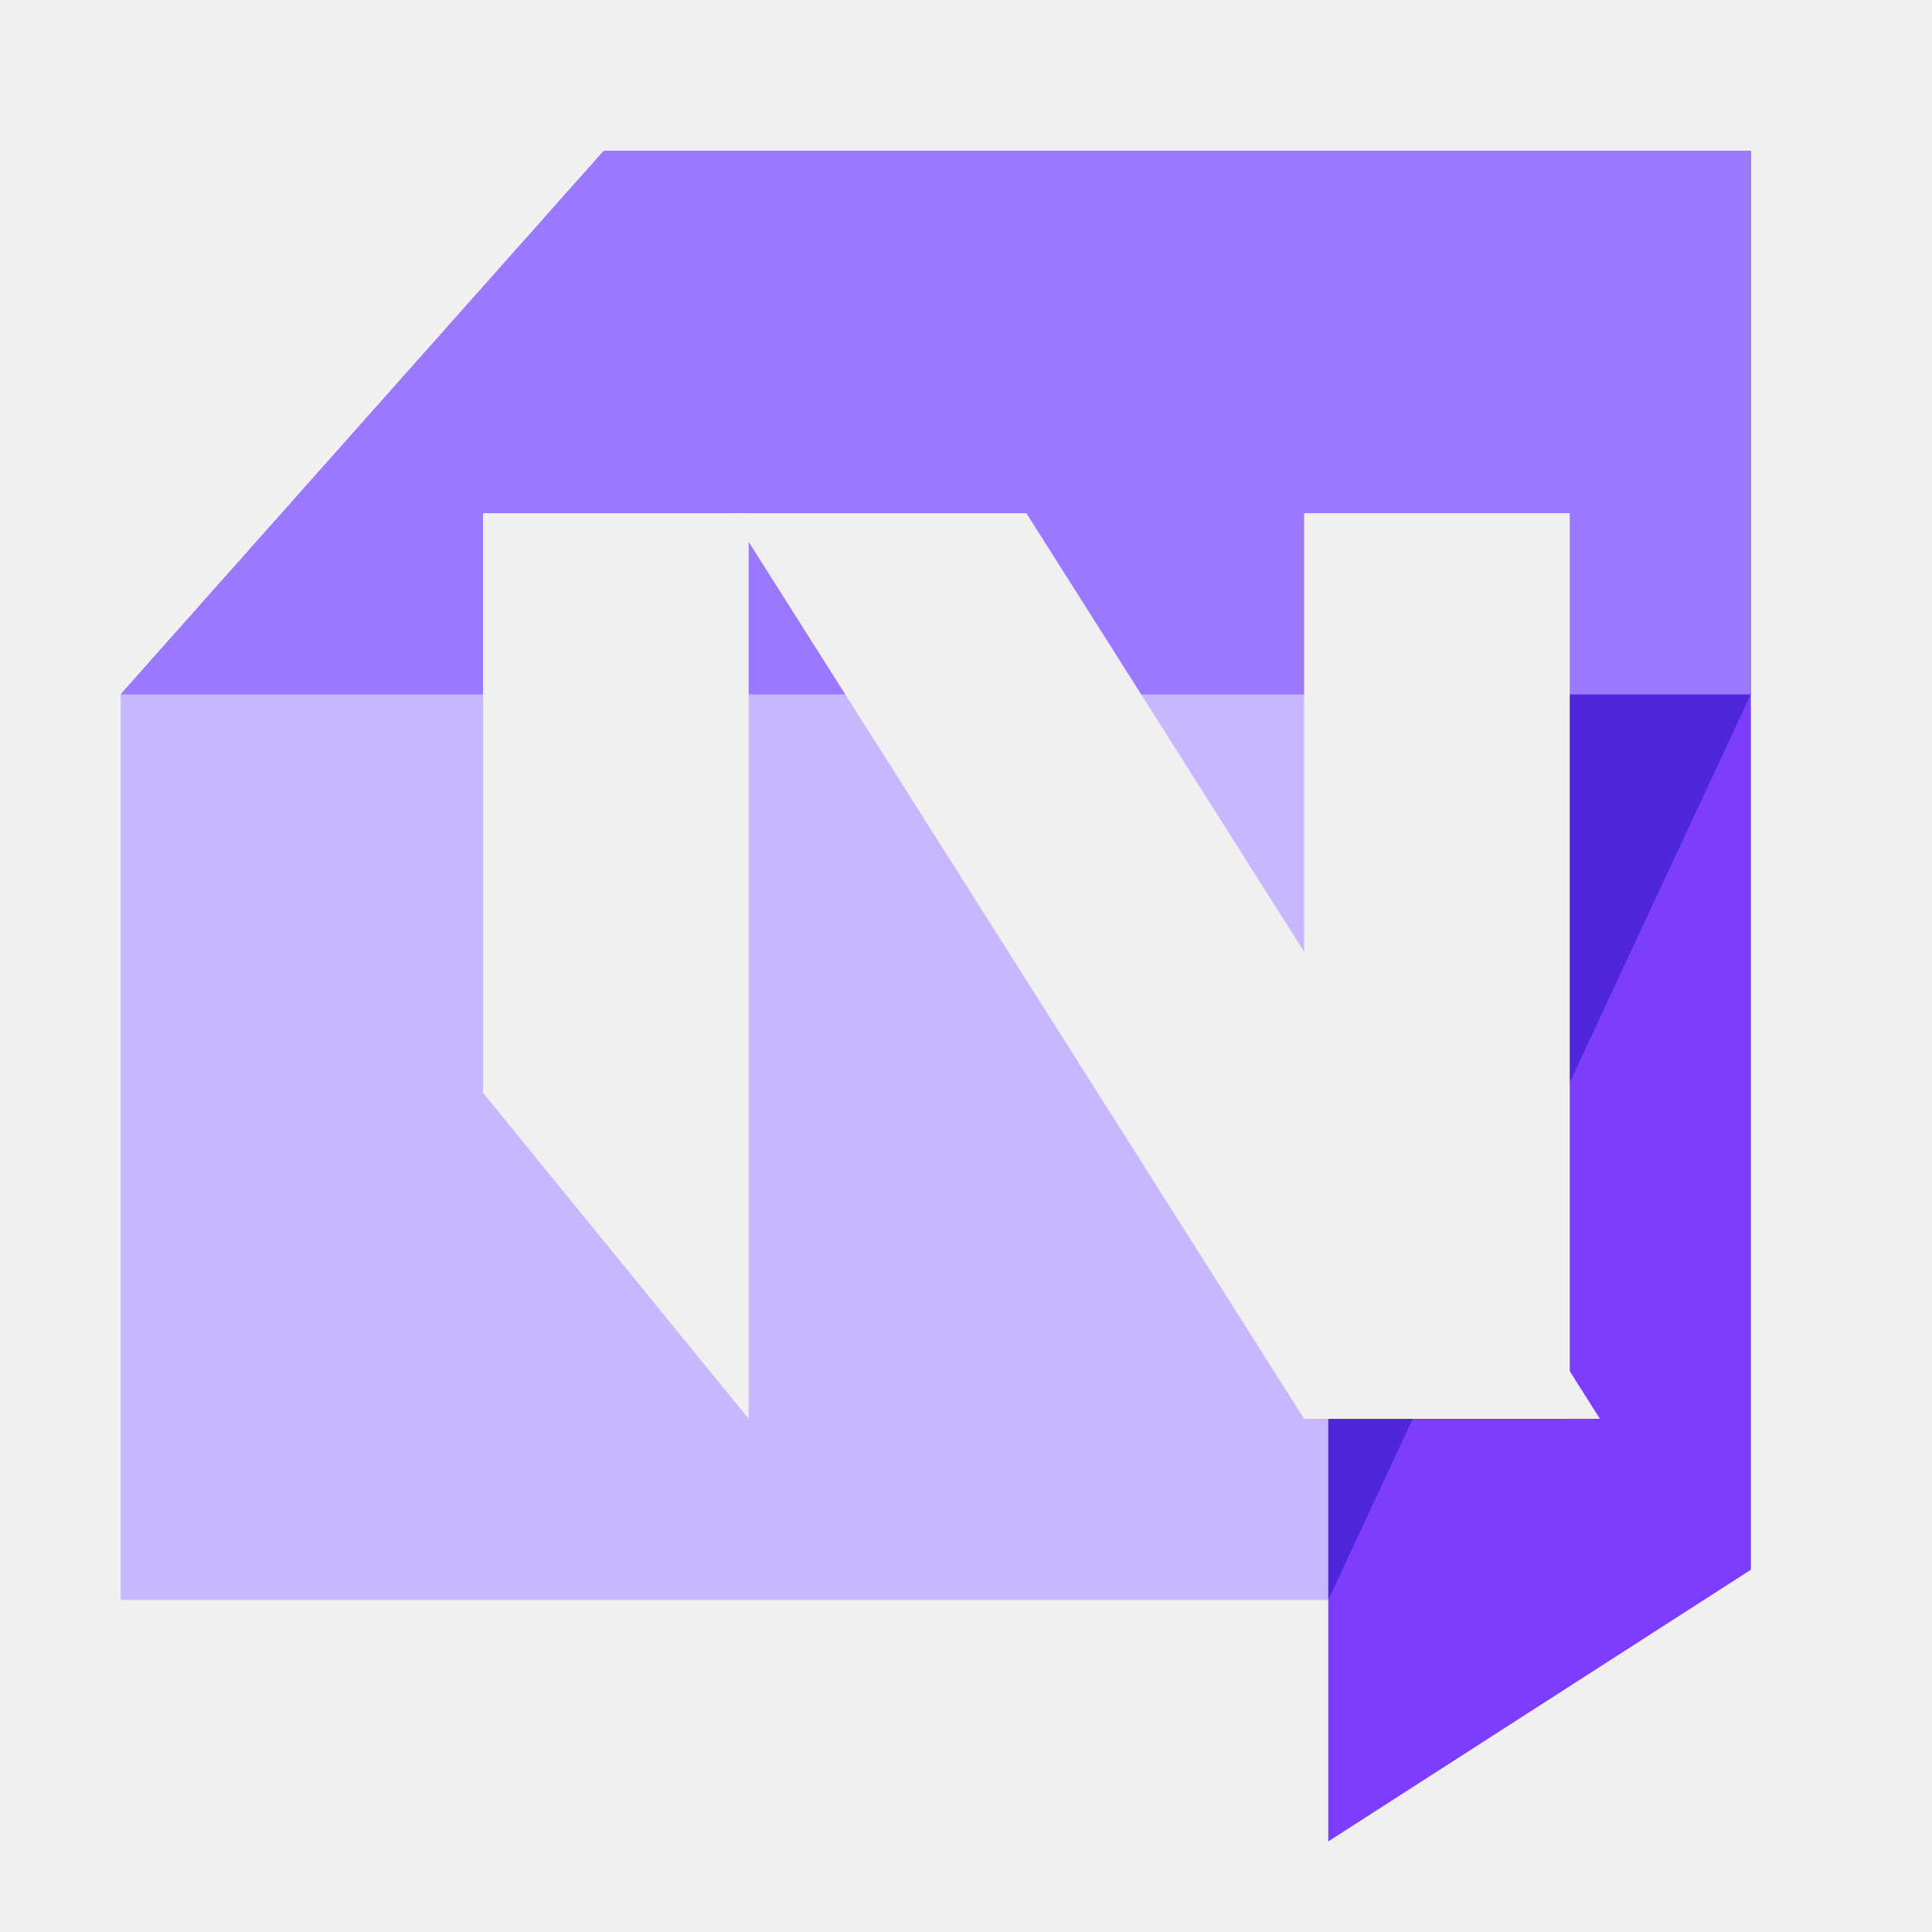
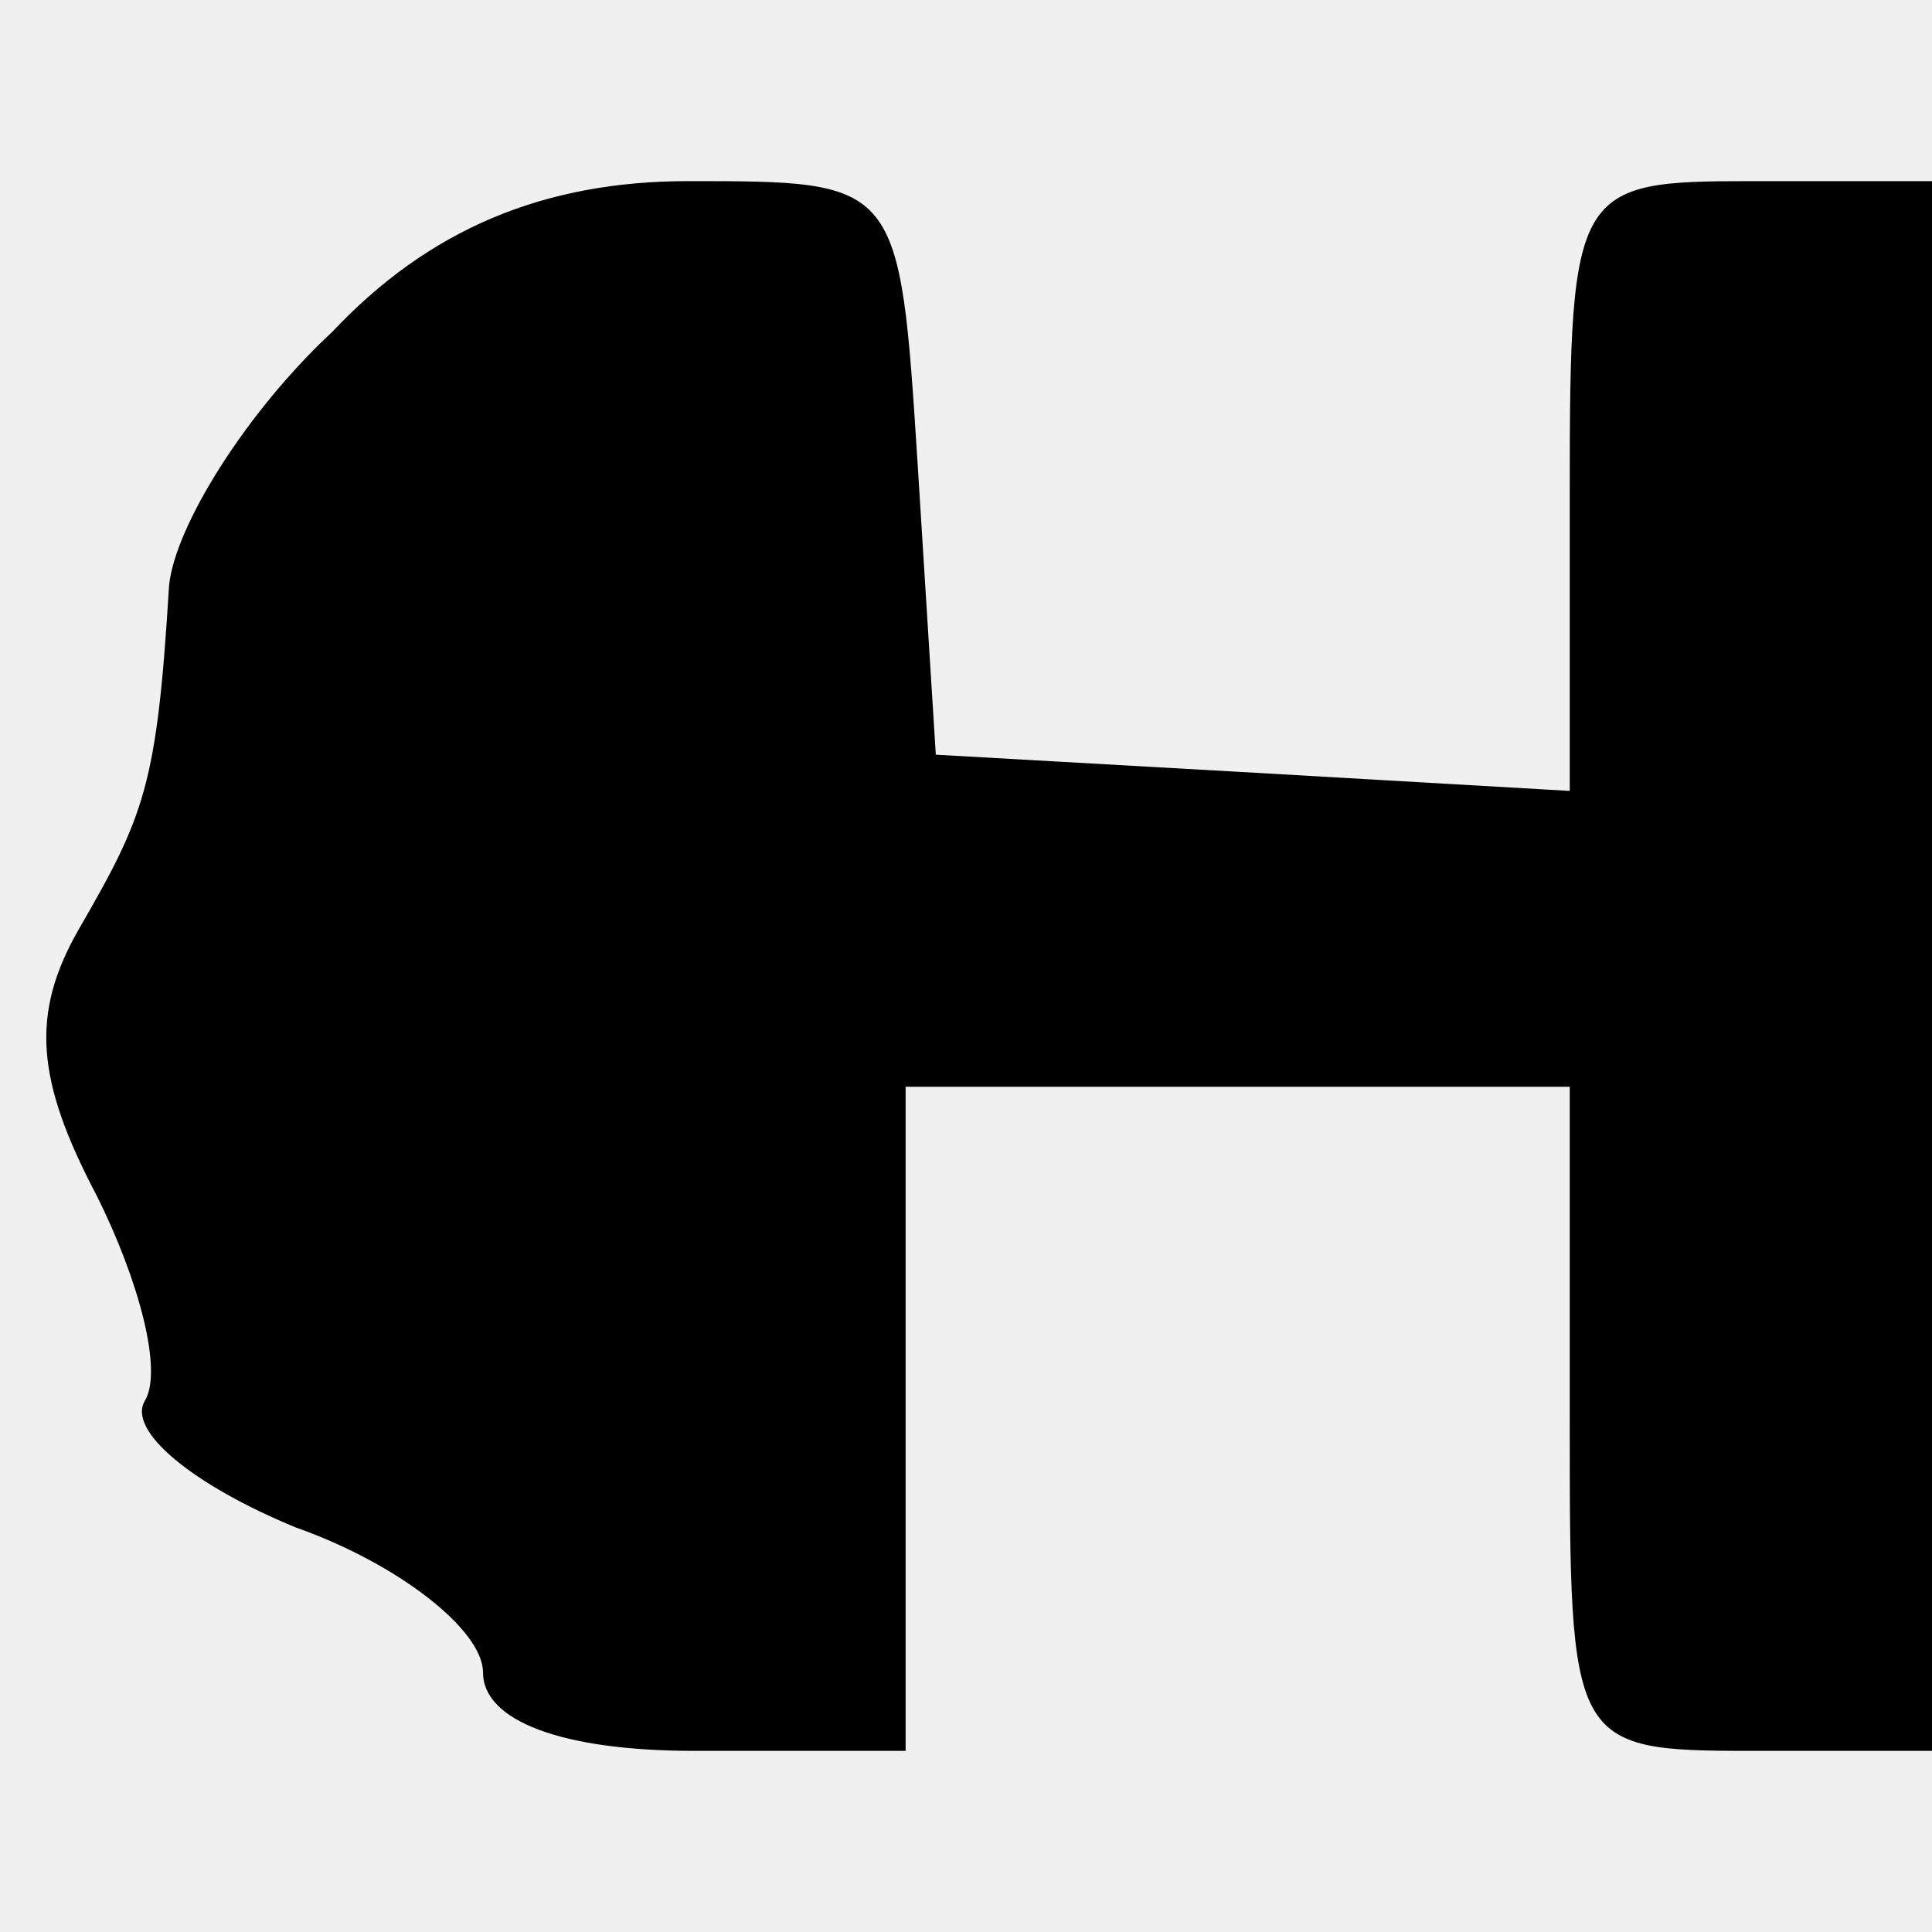
- <svg xmlns="http://www.w3.org/2000/svg" viewBox="0 0 64 64" role="img" aria-label="Notum Strapi favicon">
-   <defs>
-     <mask id="notum-cutout">
-       <rect width="64" height="64" fill="#ffffff" />
-       <path d="M16 17h8.8v30L16 36.2V17Z" fill="#000000" />
-       <path d="M24.2 17h9.8l19 30h-9.8l-19-30Z" fill="#000000" />
-       <path d="M43.2 17H52v30h-8.8V17Z" fill="#000000" />
-     </mask>
-   </defs>
-   <g mask="url(#notum-cutout)">
-     <path d="M20 5h38v47L44 61V23H4L20 5Z" fill="#7C3DFF" />
-     <path d="M4 23h40v30H4V23Z" fill="#C8B6FF" />
-     <path d="M44 23h14L44 53V23Z" fill="#4F26D9" />
-     <path d="M20 5h38v18H4L20 5Z" fill="#9C78FF" />
+ <svg xmlns="http://www.w3.org/2000/svg" version="1.0" width="32pt" height="32pt" viewBox="0 0 32 32" preserveAspectRatio="xMidYMid meet">
+   <g transform="translate(0,32) scale(0.1,-0.1)" fill="#000000" stroke="none">
+     <path d="M55 265 c-14 -13 -26 -32 -27 -42 -2 -33 -4 -38 -15 -57 -8 -14 -7 -25 3 -44 7 -14 11 -29 8 -34 -3 -5 8 -14 25 -21 17 -6 31 -17 31 -24 0 -8 13 -13 35 -13 l35 0 0 55 0 55 55 0 55 0 0 -55 c0 -54 0 -55 30 -55 l30 0 0 130 0 130 -30 0 c-29 0 -30 -1 -30 -51 l0 -50 -52 3 -53 3 -3 48 c-3 47 -3 47 -38 47 -24 0 -43 -8 -59 -25z" />
  </g>
</svg>
